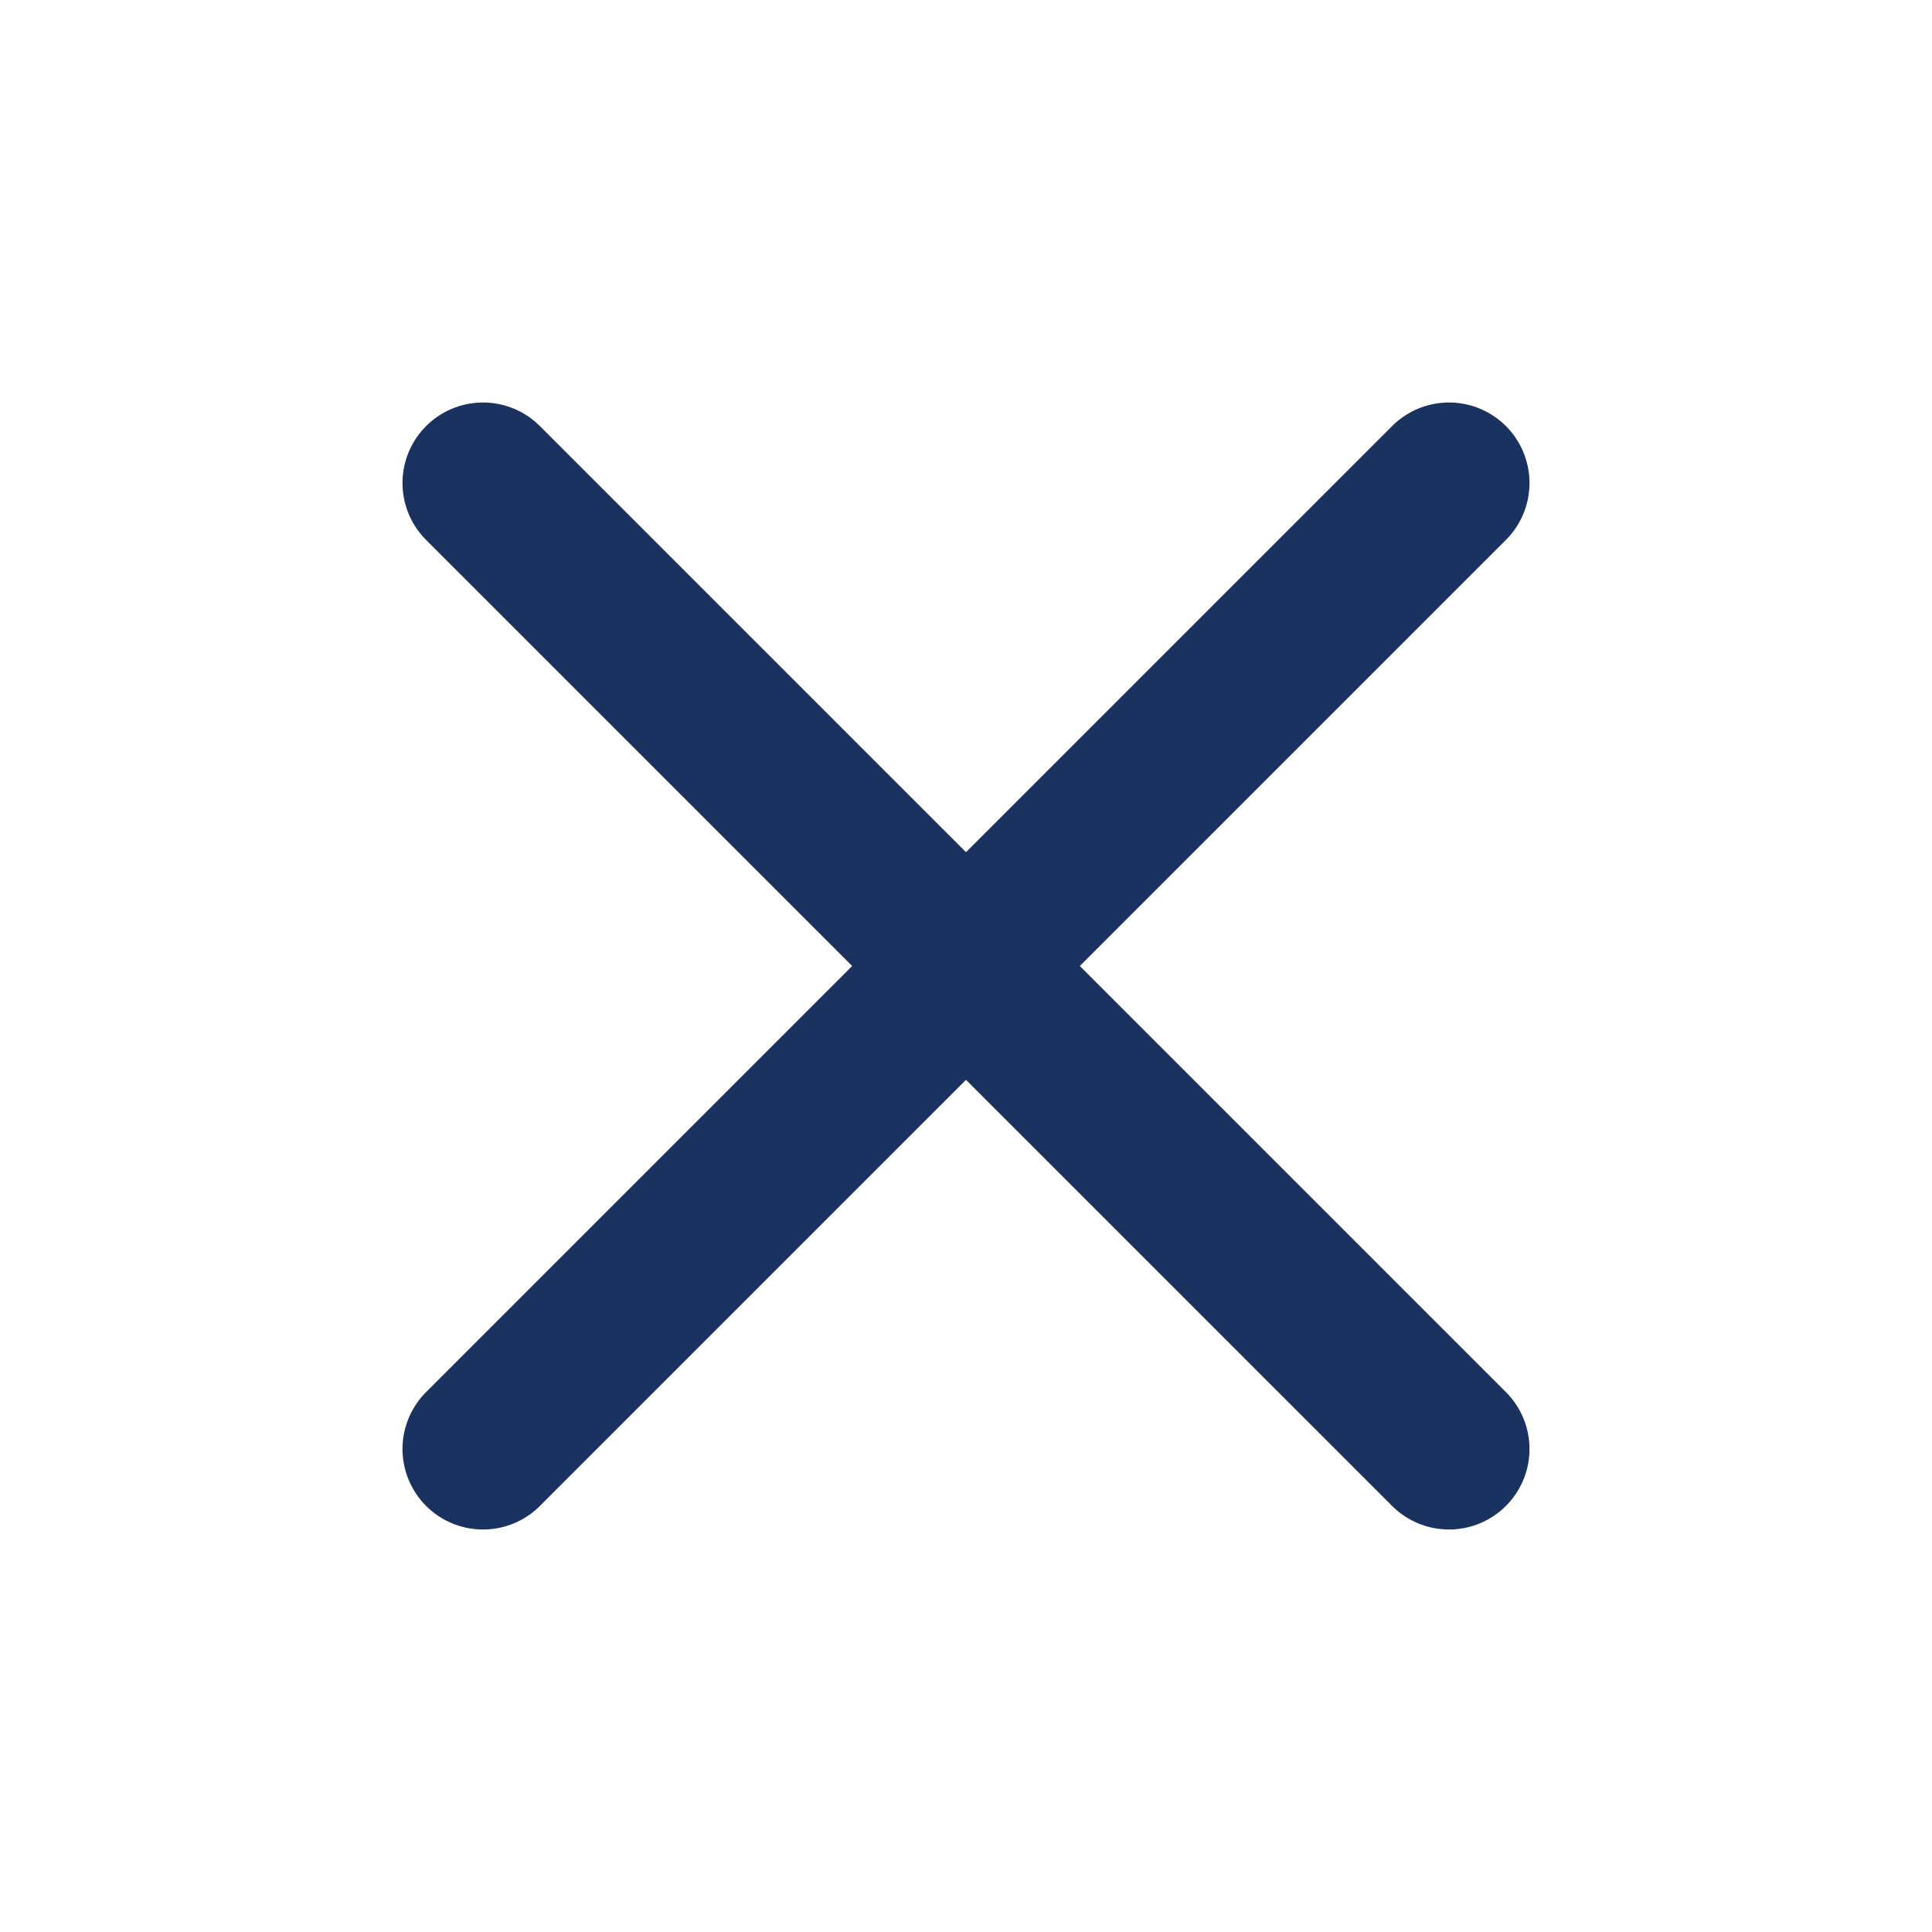
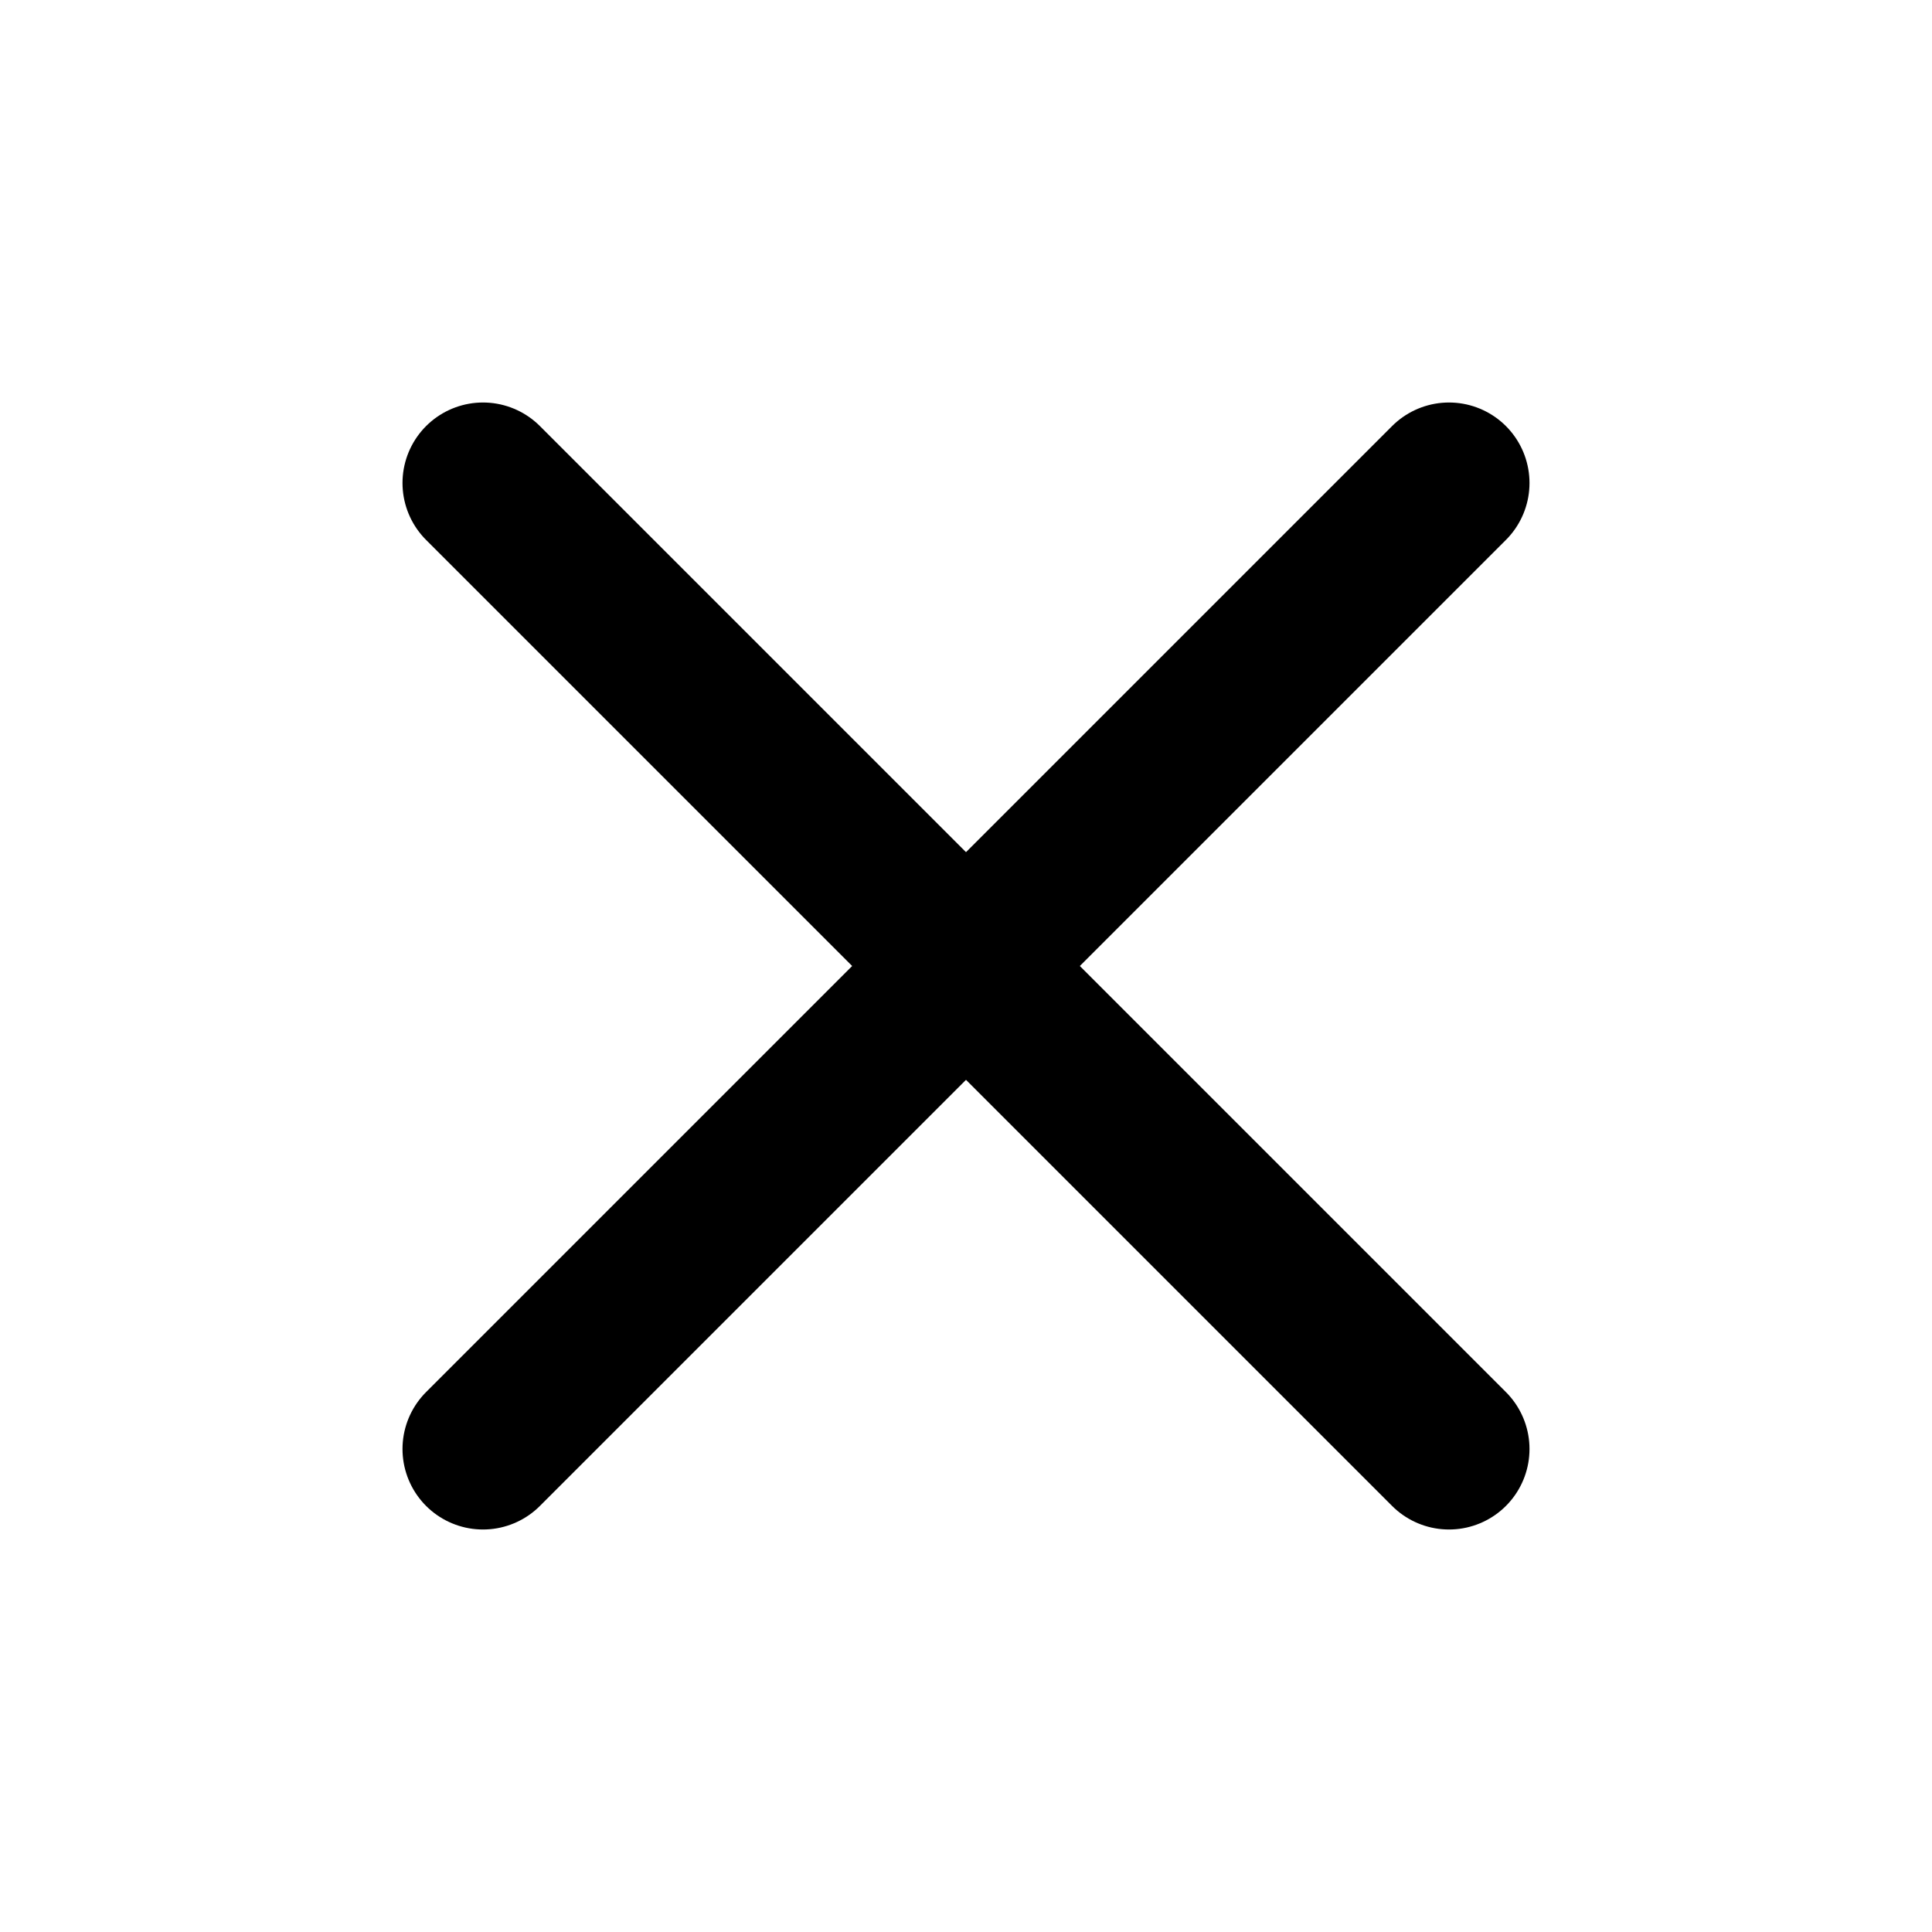
- <svg xmlns="http://www.w3.org/2000/svg" viewBox="0 0 24 24" fill="none" stroke="#1A3260" stroke-width="2" stroke-linecap="round" stroke-linejoin="round">
-   <path d="M6 6l12 12" />
+ <svg xmlns="http://www.w3.org/2000/svg" viewBox="0 0 24 24" fill="none" stroke="currentColor" stroke-width="2" stroke-linecap="round" stroke-linejoin="round">
+   <path d="M6 6L18 18" />
  <path d="M18 6L6 18" />
</svg>
